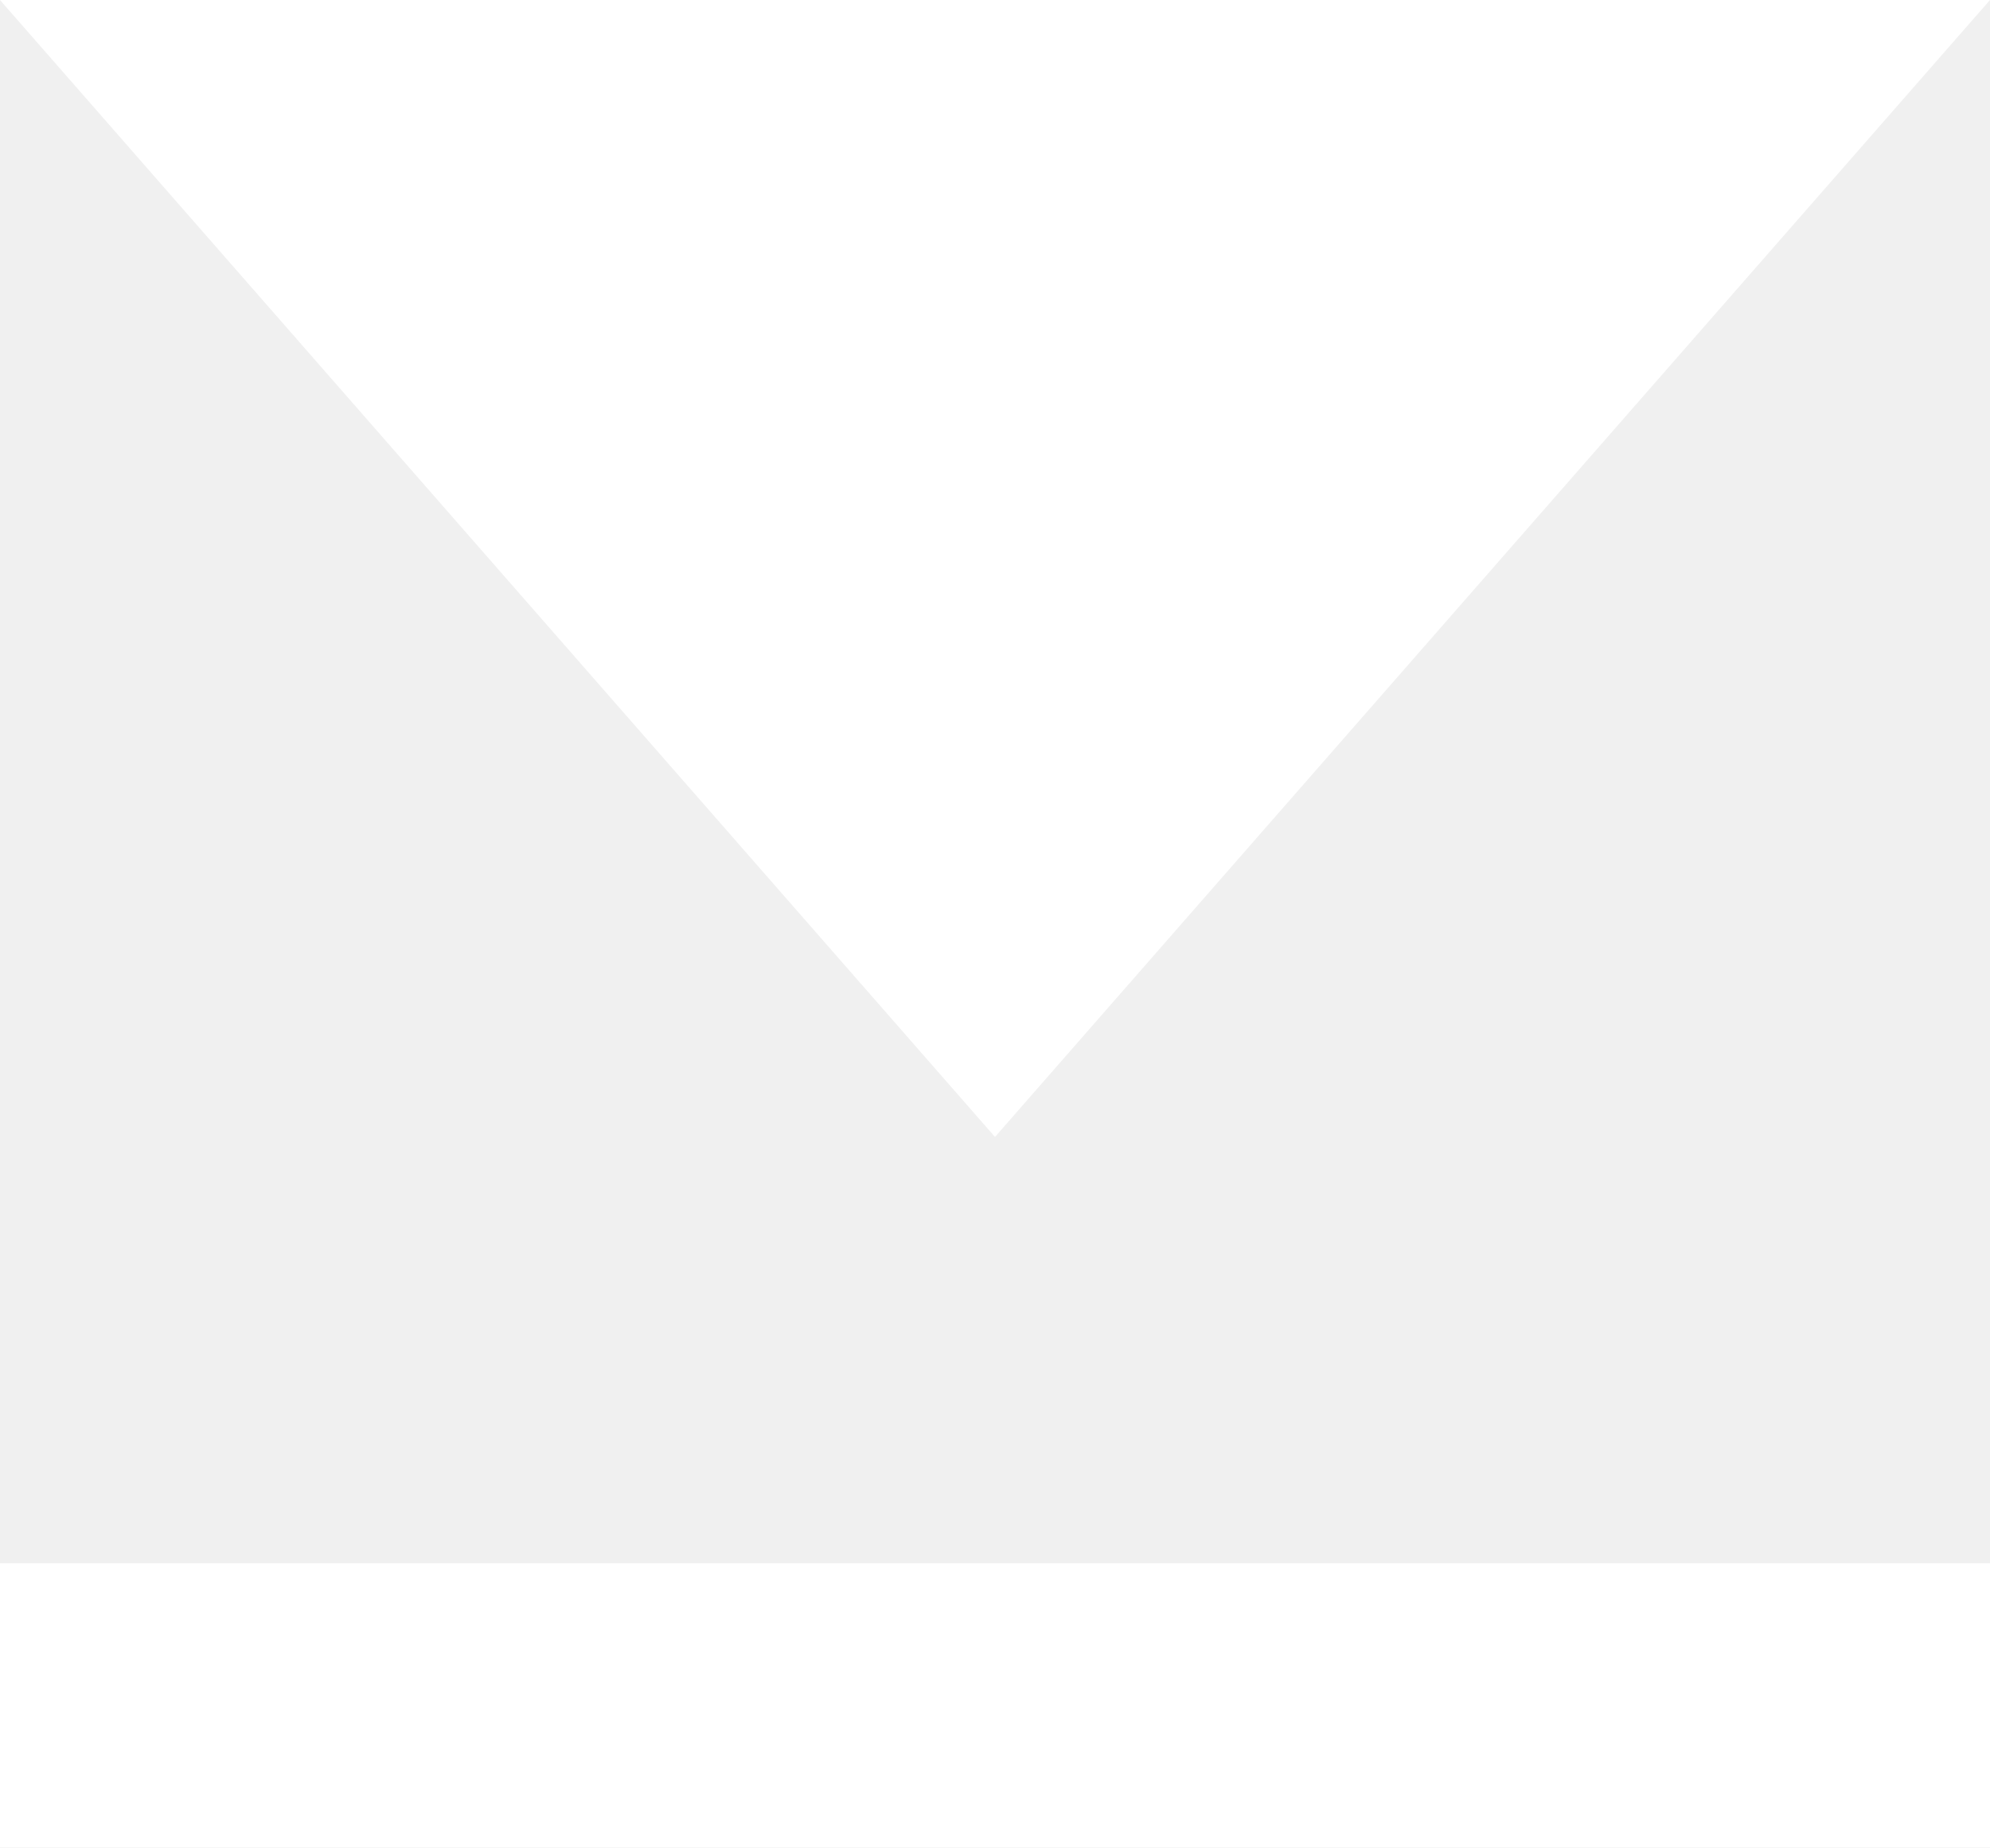
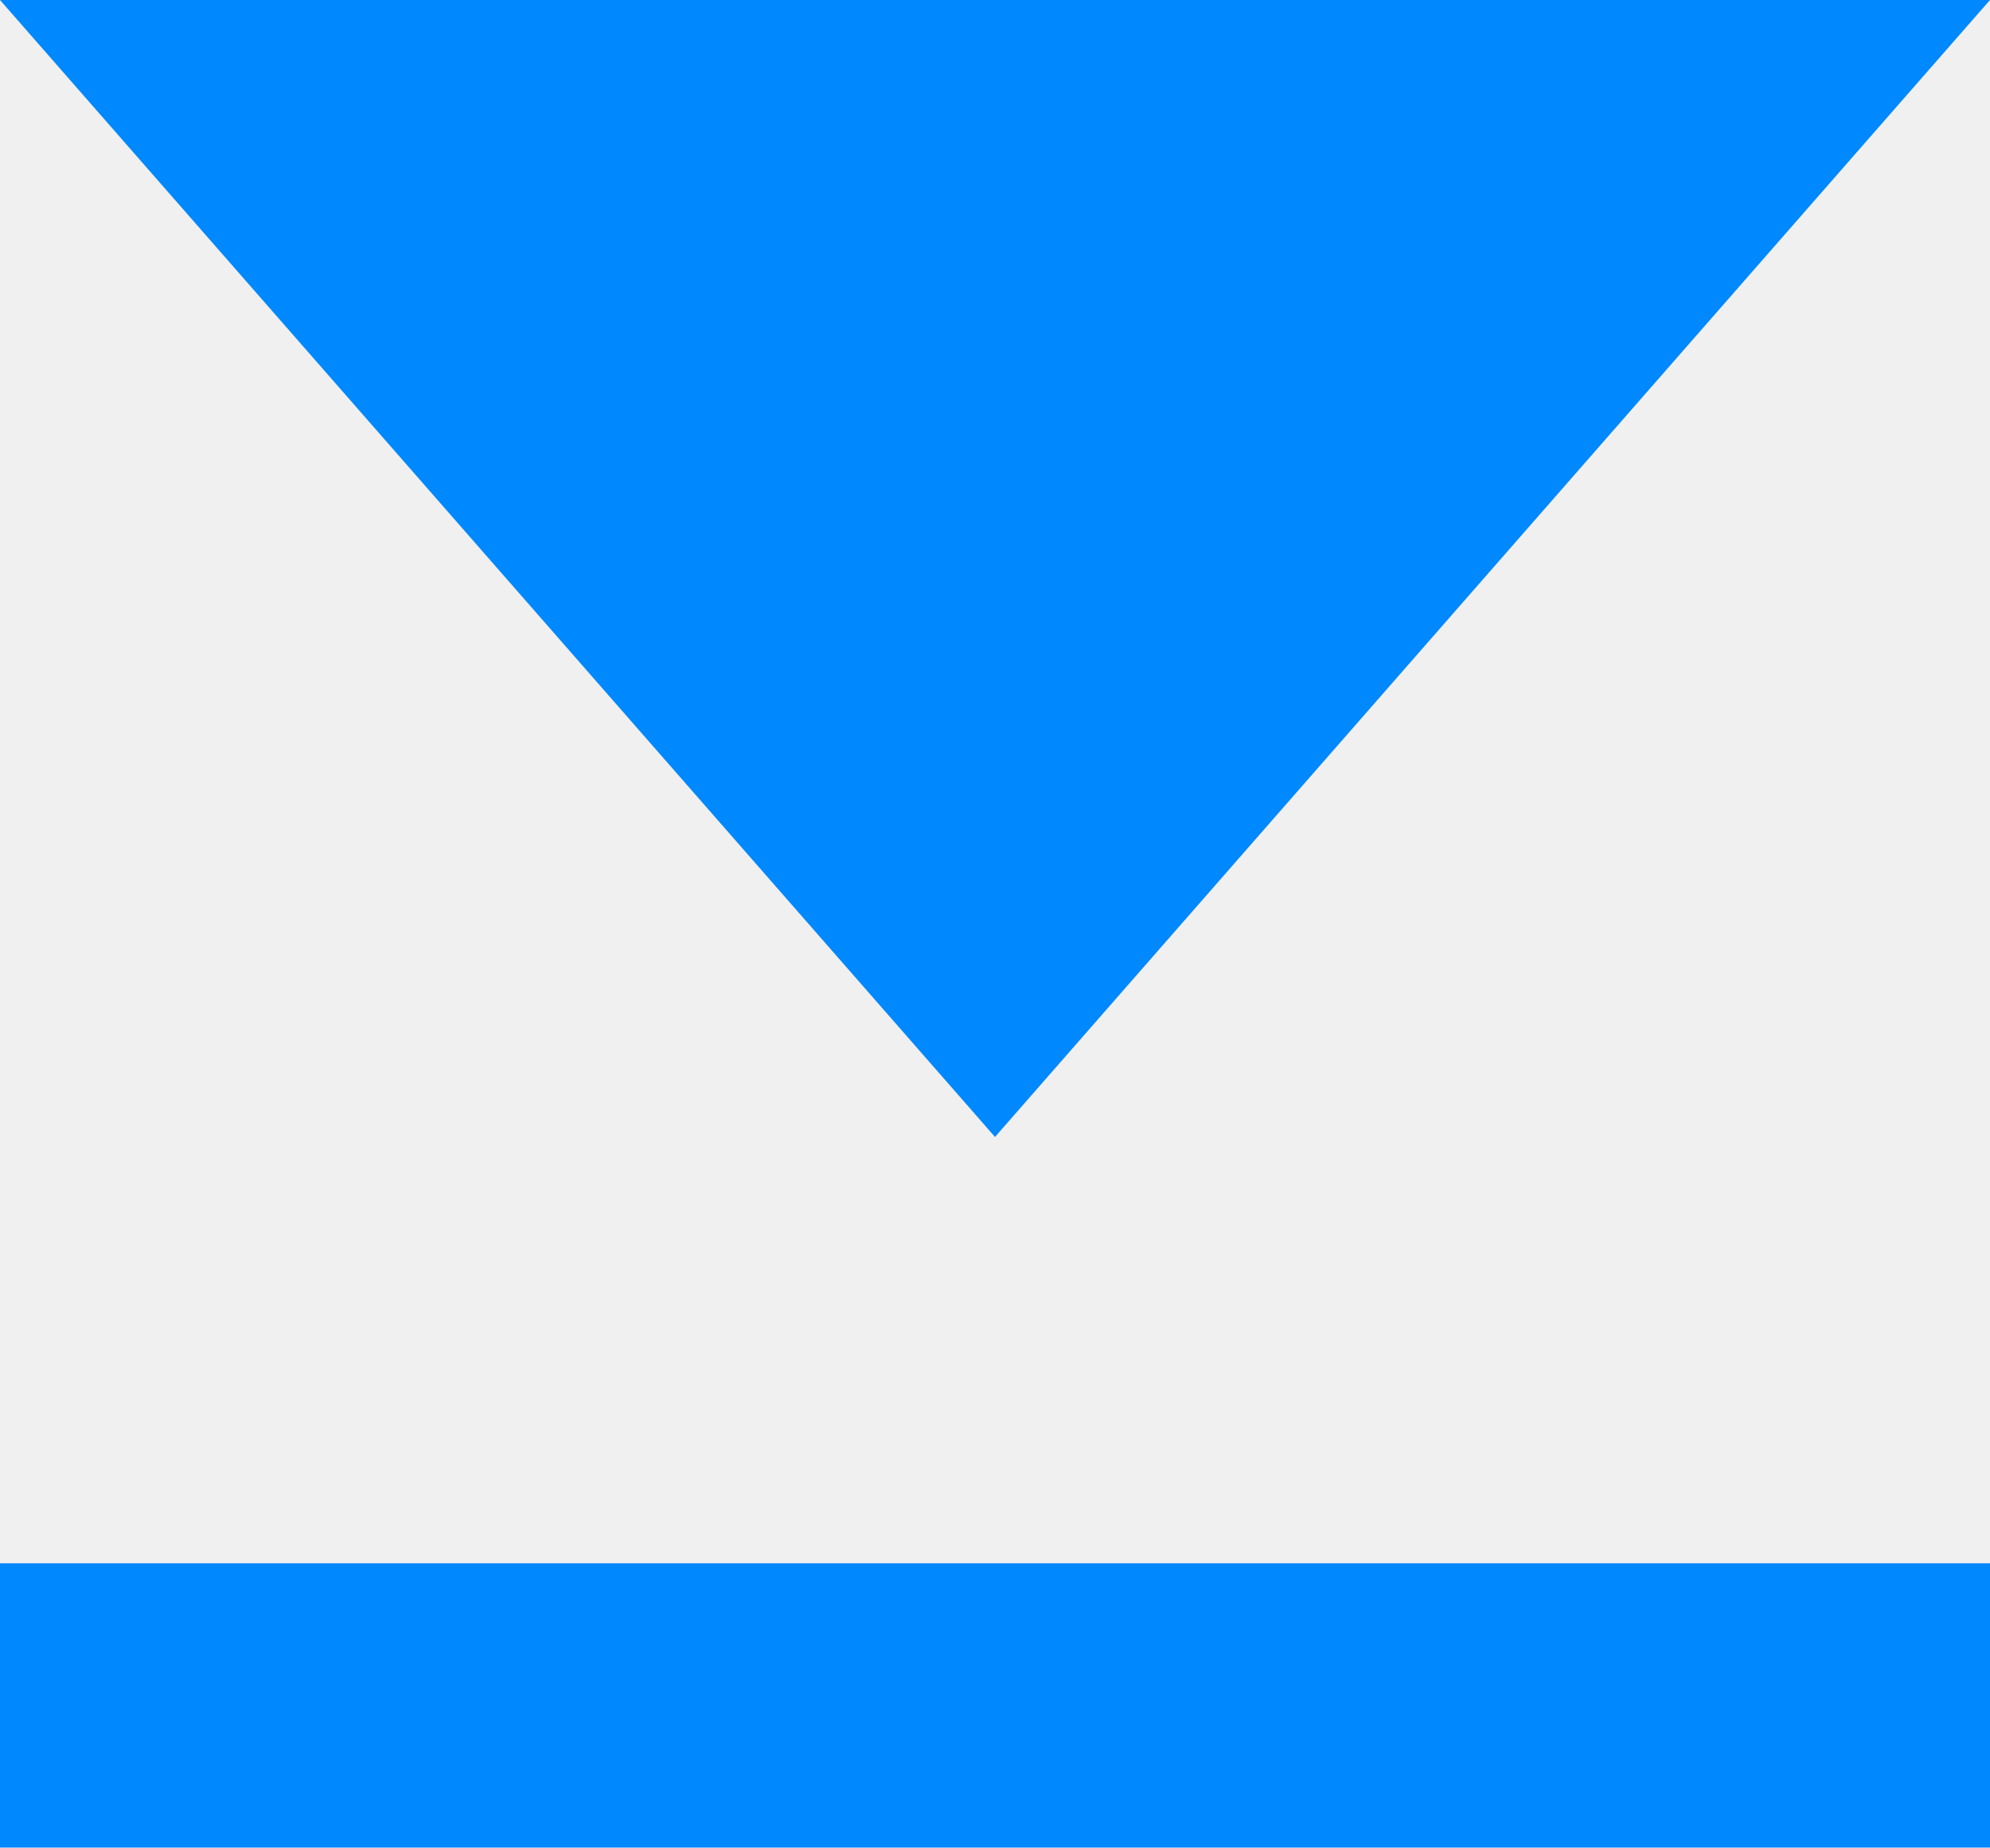
<svg xmlns="http://www.w3.org/2000/svg" version="1.1" id="Layer_1" x="0px" y="0px" width="14px" height="13px" viewBox="0 0 14 13" style="enable-background:new 0 0 14 13;" xml:space="preserve">
-   <path style="fill:#FFFFFF;" d="M7,8L0,0h14L7,8z" />
-   <rect y="11" style="fill:#FFFFFF;" width="14" height="2" />
+   <path style="fill:#0088FF;" d="M7,8L0,0h14L7,8z" />
+   <rect y="11" style="fill:#0088FF;" width="14" height="2" />
</svg>
